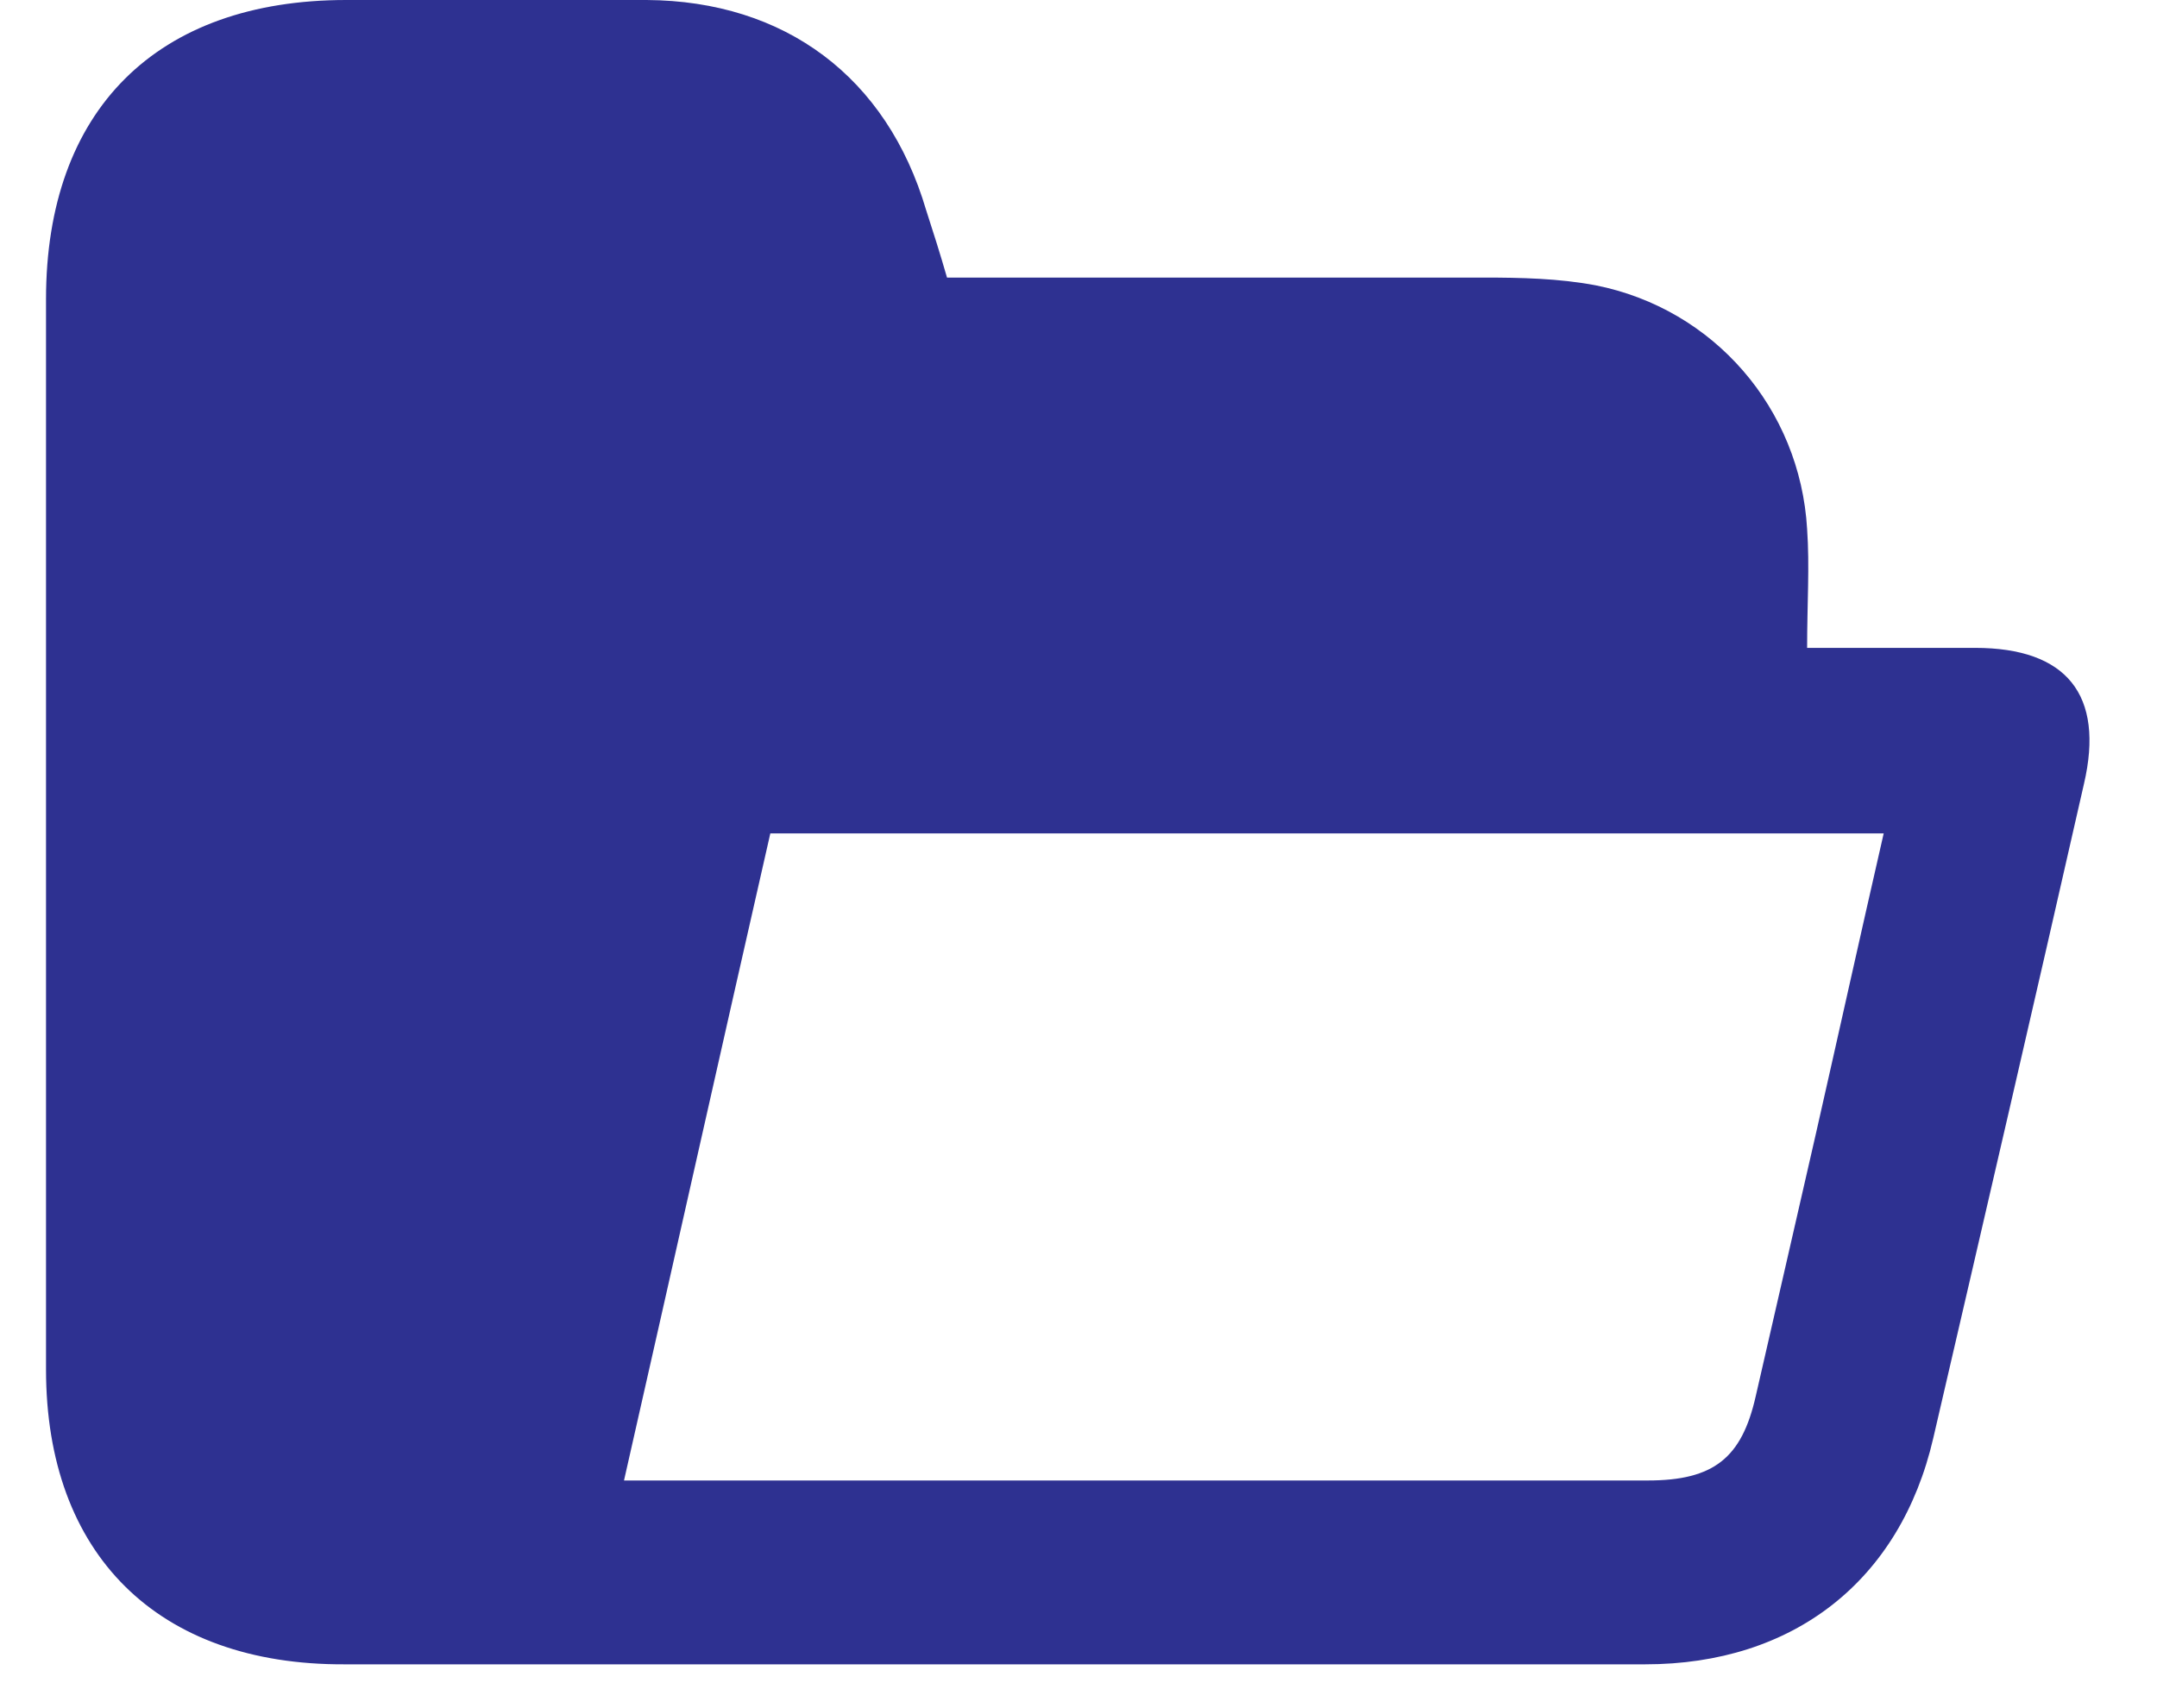
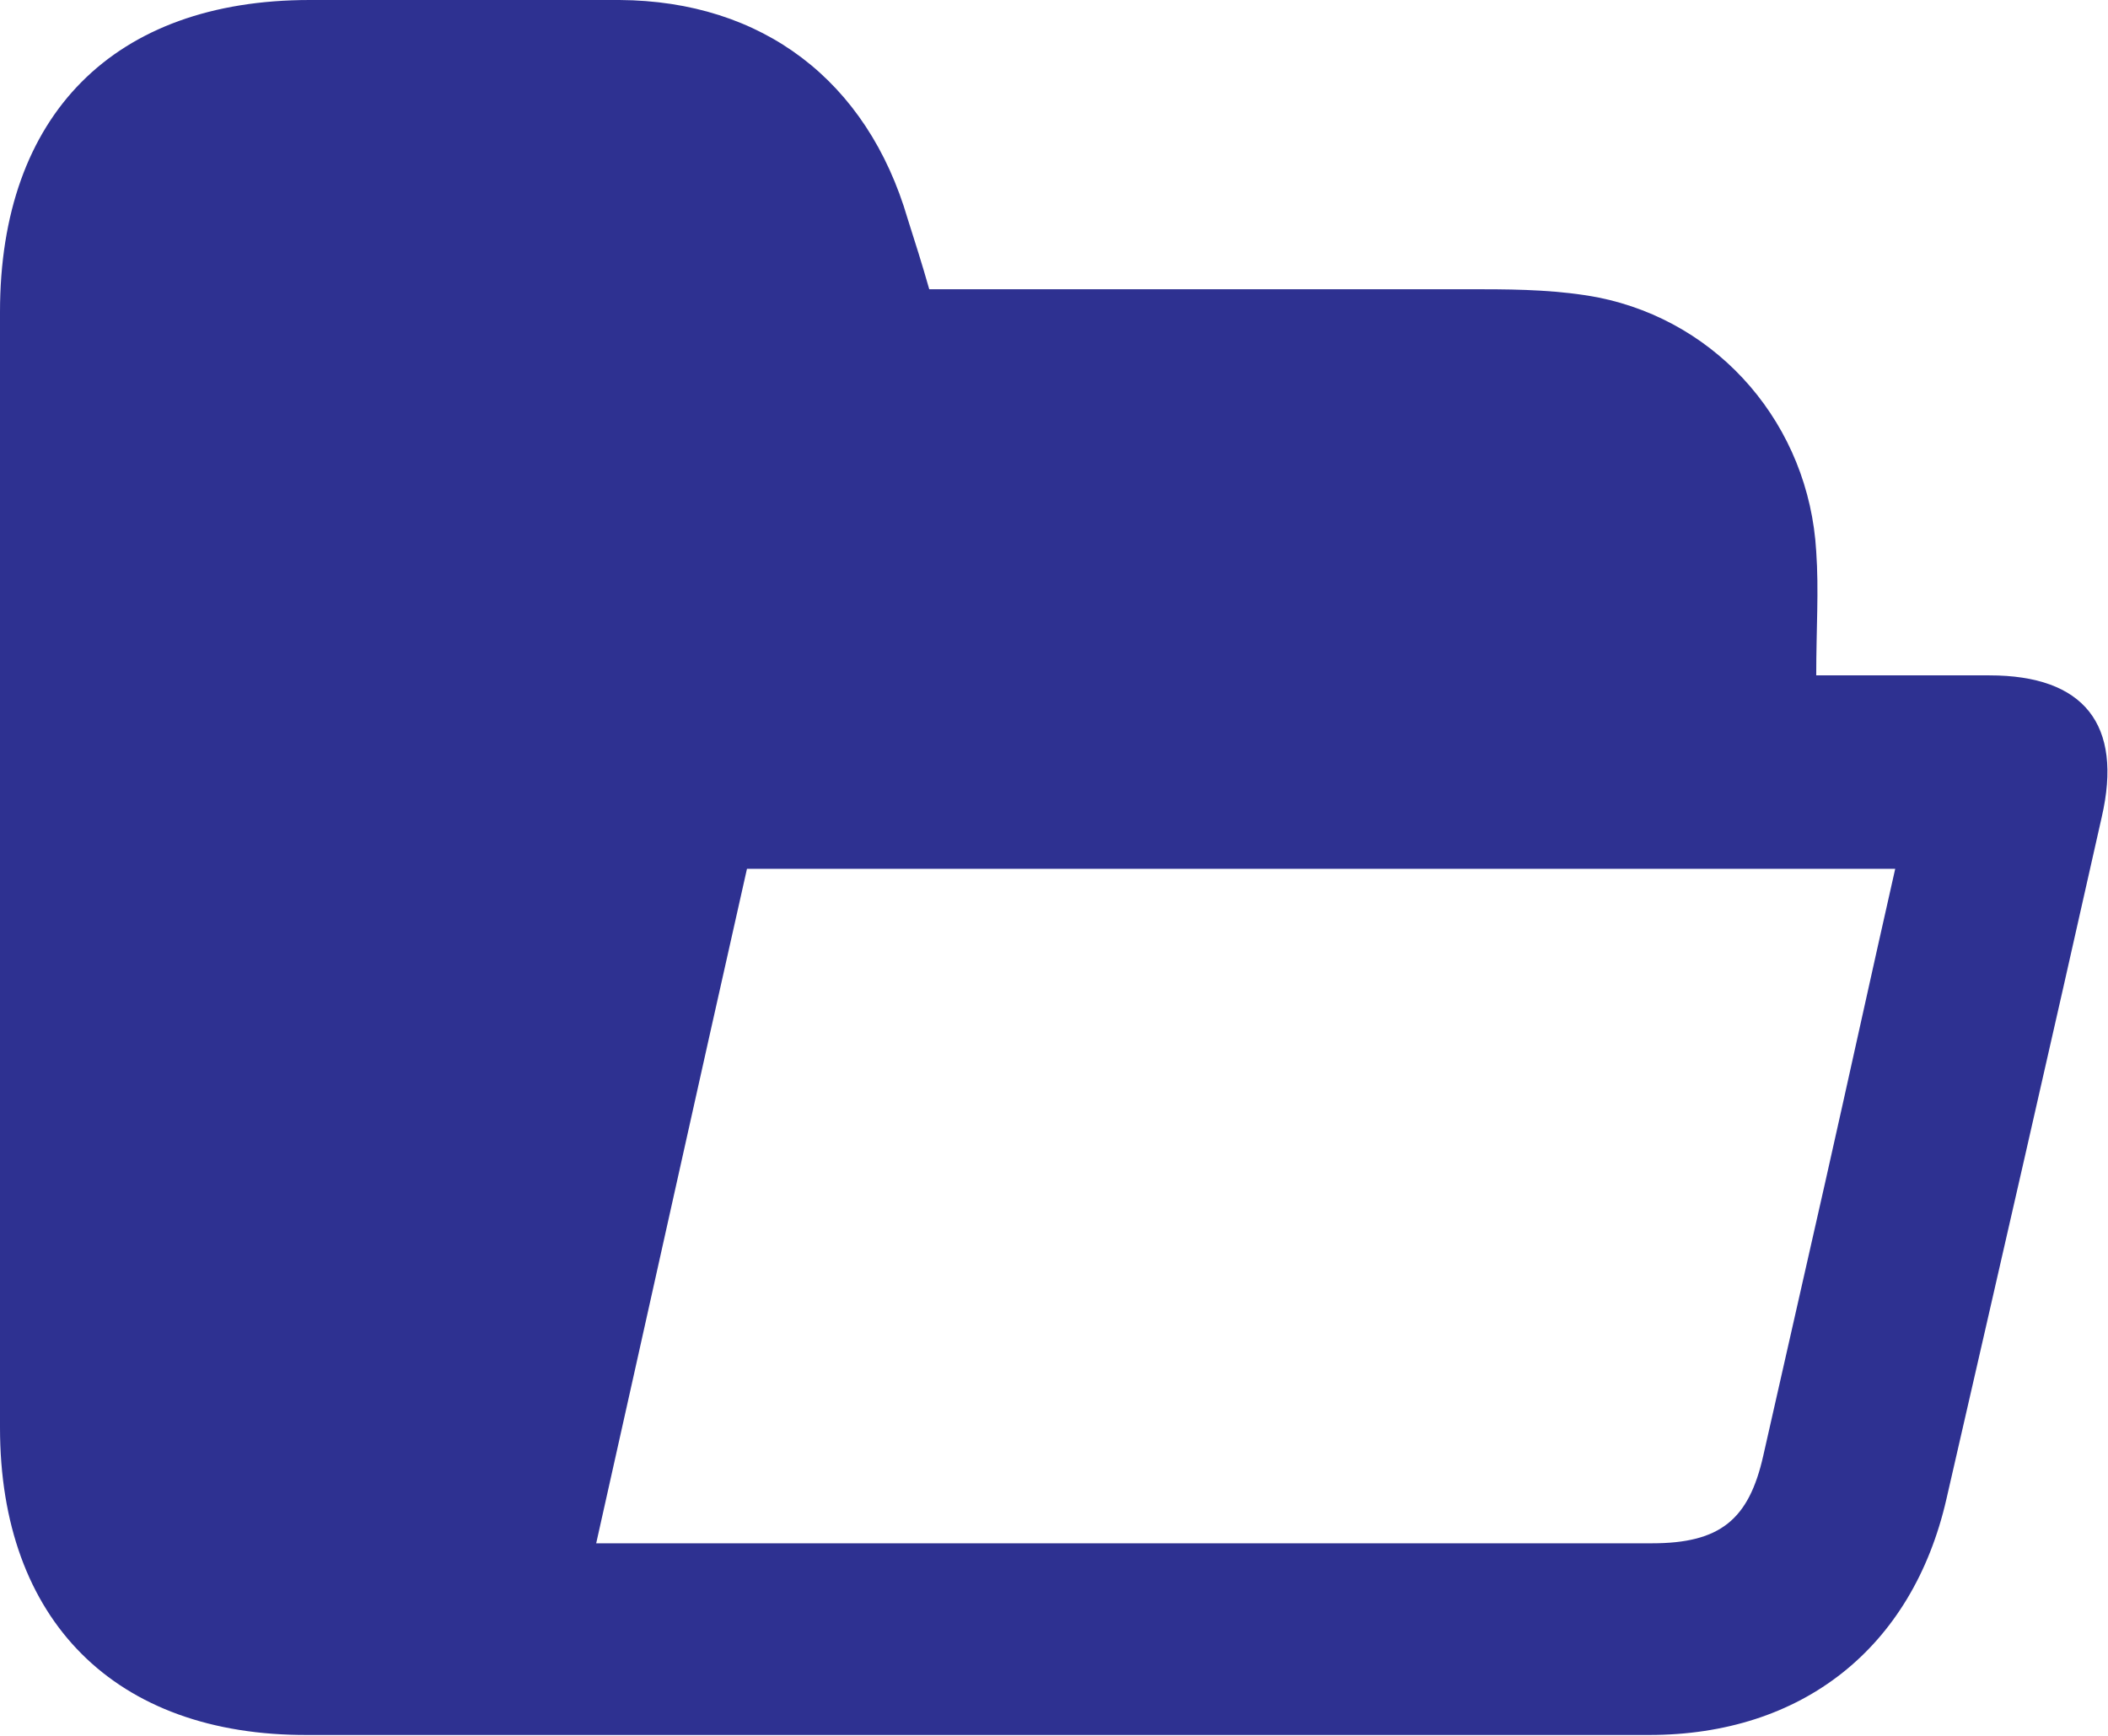
- <svg xmlns="http://www.w3.org/2000/svg" width="24" height="19" viewBox="0 0 24 19" fill="none">
-   <path d="M10.537 3.089C12.542 3.089 14.518 3.089 16.503 3.089C16.92 3.089 17.346 3.098 17.753 3.175C19.07 3.436 20.029 4.546 20.107 5.888C20.136 6.303 20.107 6.718 20.107 7.21C20.756 7.21 21.366 7.21 21.976 7.21C22.993 7.21 23.419 7.731 23.187 8.725C22.635 11.157 22.073 13.58 21.511 16.003C21.143 17.595 19.952 18.522 18.305 18.522C13.481 18.522 8.658 18.522 3.834 18.522C1.752 18.531 0.512 17.296 0.512 15.24C0.512 11.273 0.512 7.297 0.512 3.33C0.512 1.226 1.742 0 3.853 0C4.967 0 6.081 0 7.195 0C8.735 0.01 9.868 0.859 10.304 2.336C10.382 2.577 10.459 2.818 10.537 3.089ZM6.943 16.476C8.144 16.476 9.268 16.476 10.392 16.476C13.036 16.476 15.69 16.476 18.334 16.476C19.07 16.476 19.38 16.224 19.535 15.539C19.758 14.564 19.981 13.599 20.203 12.624C20.455 11.514 20.698 10.414 20.959 9.275C16.804 9.275 12.707 9.275 8.571 9.275C8.028 11.659 7.495 14.043 6.943 16.476Z" fill="#2E3191" />
+ <svg xmlns="http://www.w3.org/2000/svg" width="17" height="14" viewBox="0 0 17 14" fill="none">
+   <path d="M7.494 2.333C8.992 2.333 10.469 2.333 11.954 2.333C12.265 2.333 12.584 2.341 12.888 2.399C13.872 2.596 14.589 3.434 14.647 4.448C14.669 4.761 14.647 5.075 14.647 5.447C15.132 5.447 15.588 5.447 16.044 5.447C16.805 5.447 17.123 5.841 16.949 6.592C16.537 8.429 16.117 10.259 15.697 12.09C15.422 13.293 14.531 13.993 13.3 13.993C9.695 13.993 6.089 13.993 2.483 13.993C0.927 14 0 13.067 0 11.514C0 8.517 0 5.513 0 2.516C0 0.926 0.92 0 2.498 0C3.33 0 4.163 0 4.996 0C6.147 0.007 6.994 0.649 7.32 1.765C7.378 1.947 7.436 2.129 7.494 2.333ZM4.808 12.447C5.705 12.447 6.545 12.447 7.385 12.447C9.362 12.447 11.345 12.447 13.322 12.447C13.872 12.447 14.104 12.257 14.22 11.74C14.386 11.003 14.553 10.274 14.719 9.537C14.908 8.699 15.089 7.868 15.284 7.007C12.178 7.007 9.115 7.007 6.024 7.007C5.618 8.808 5.22 10.609 4.808 12.447Z" fill="#2E3191" />
</svg>
